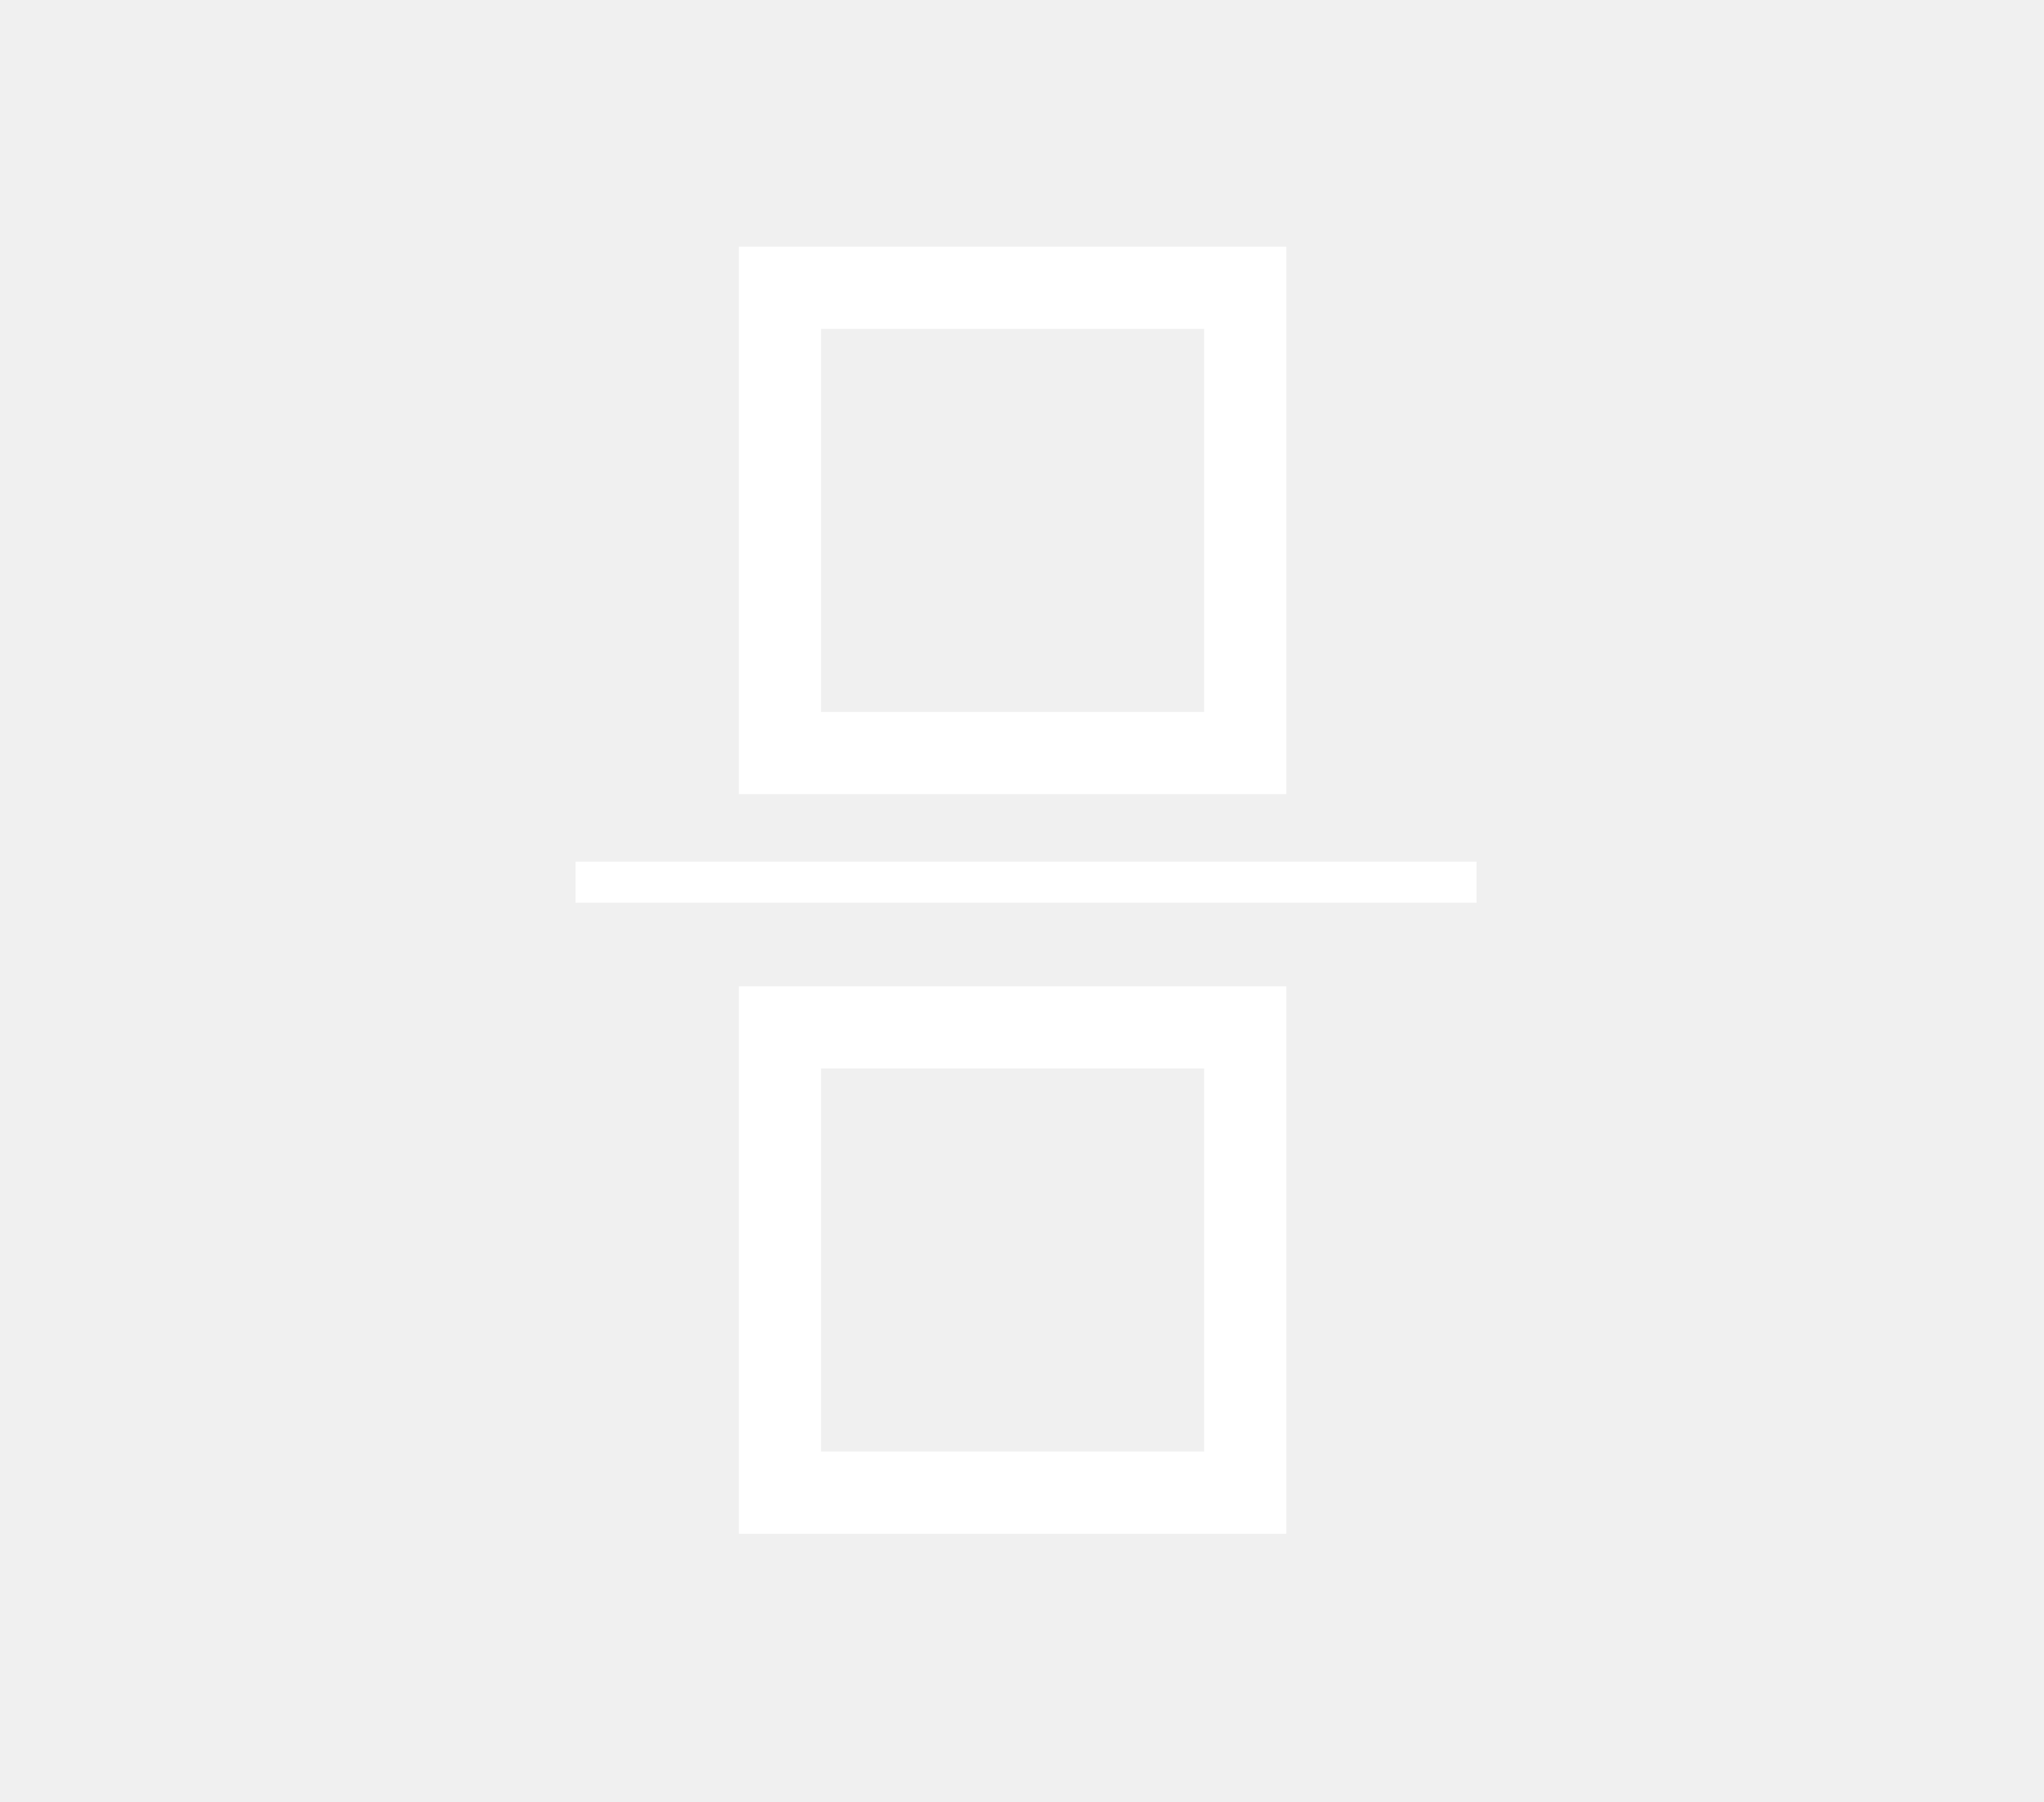
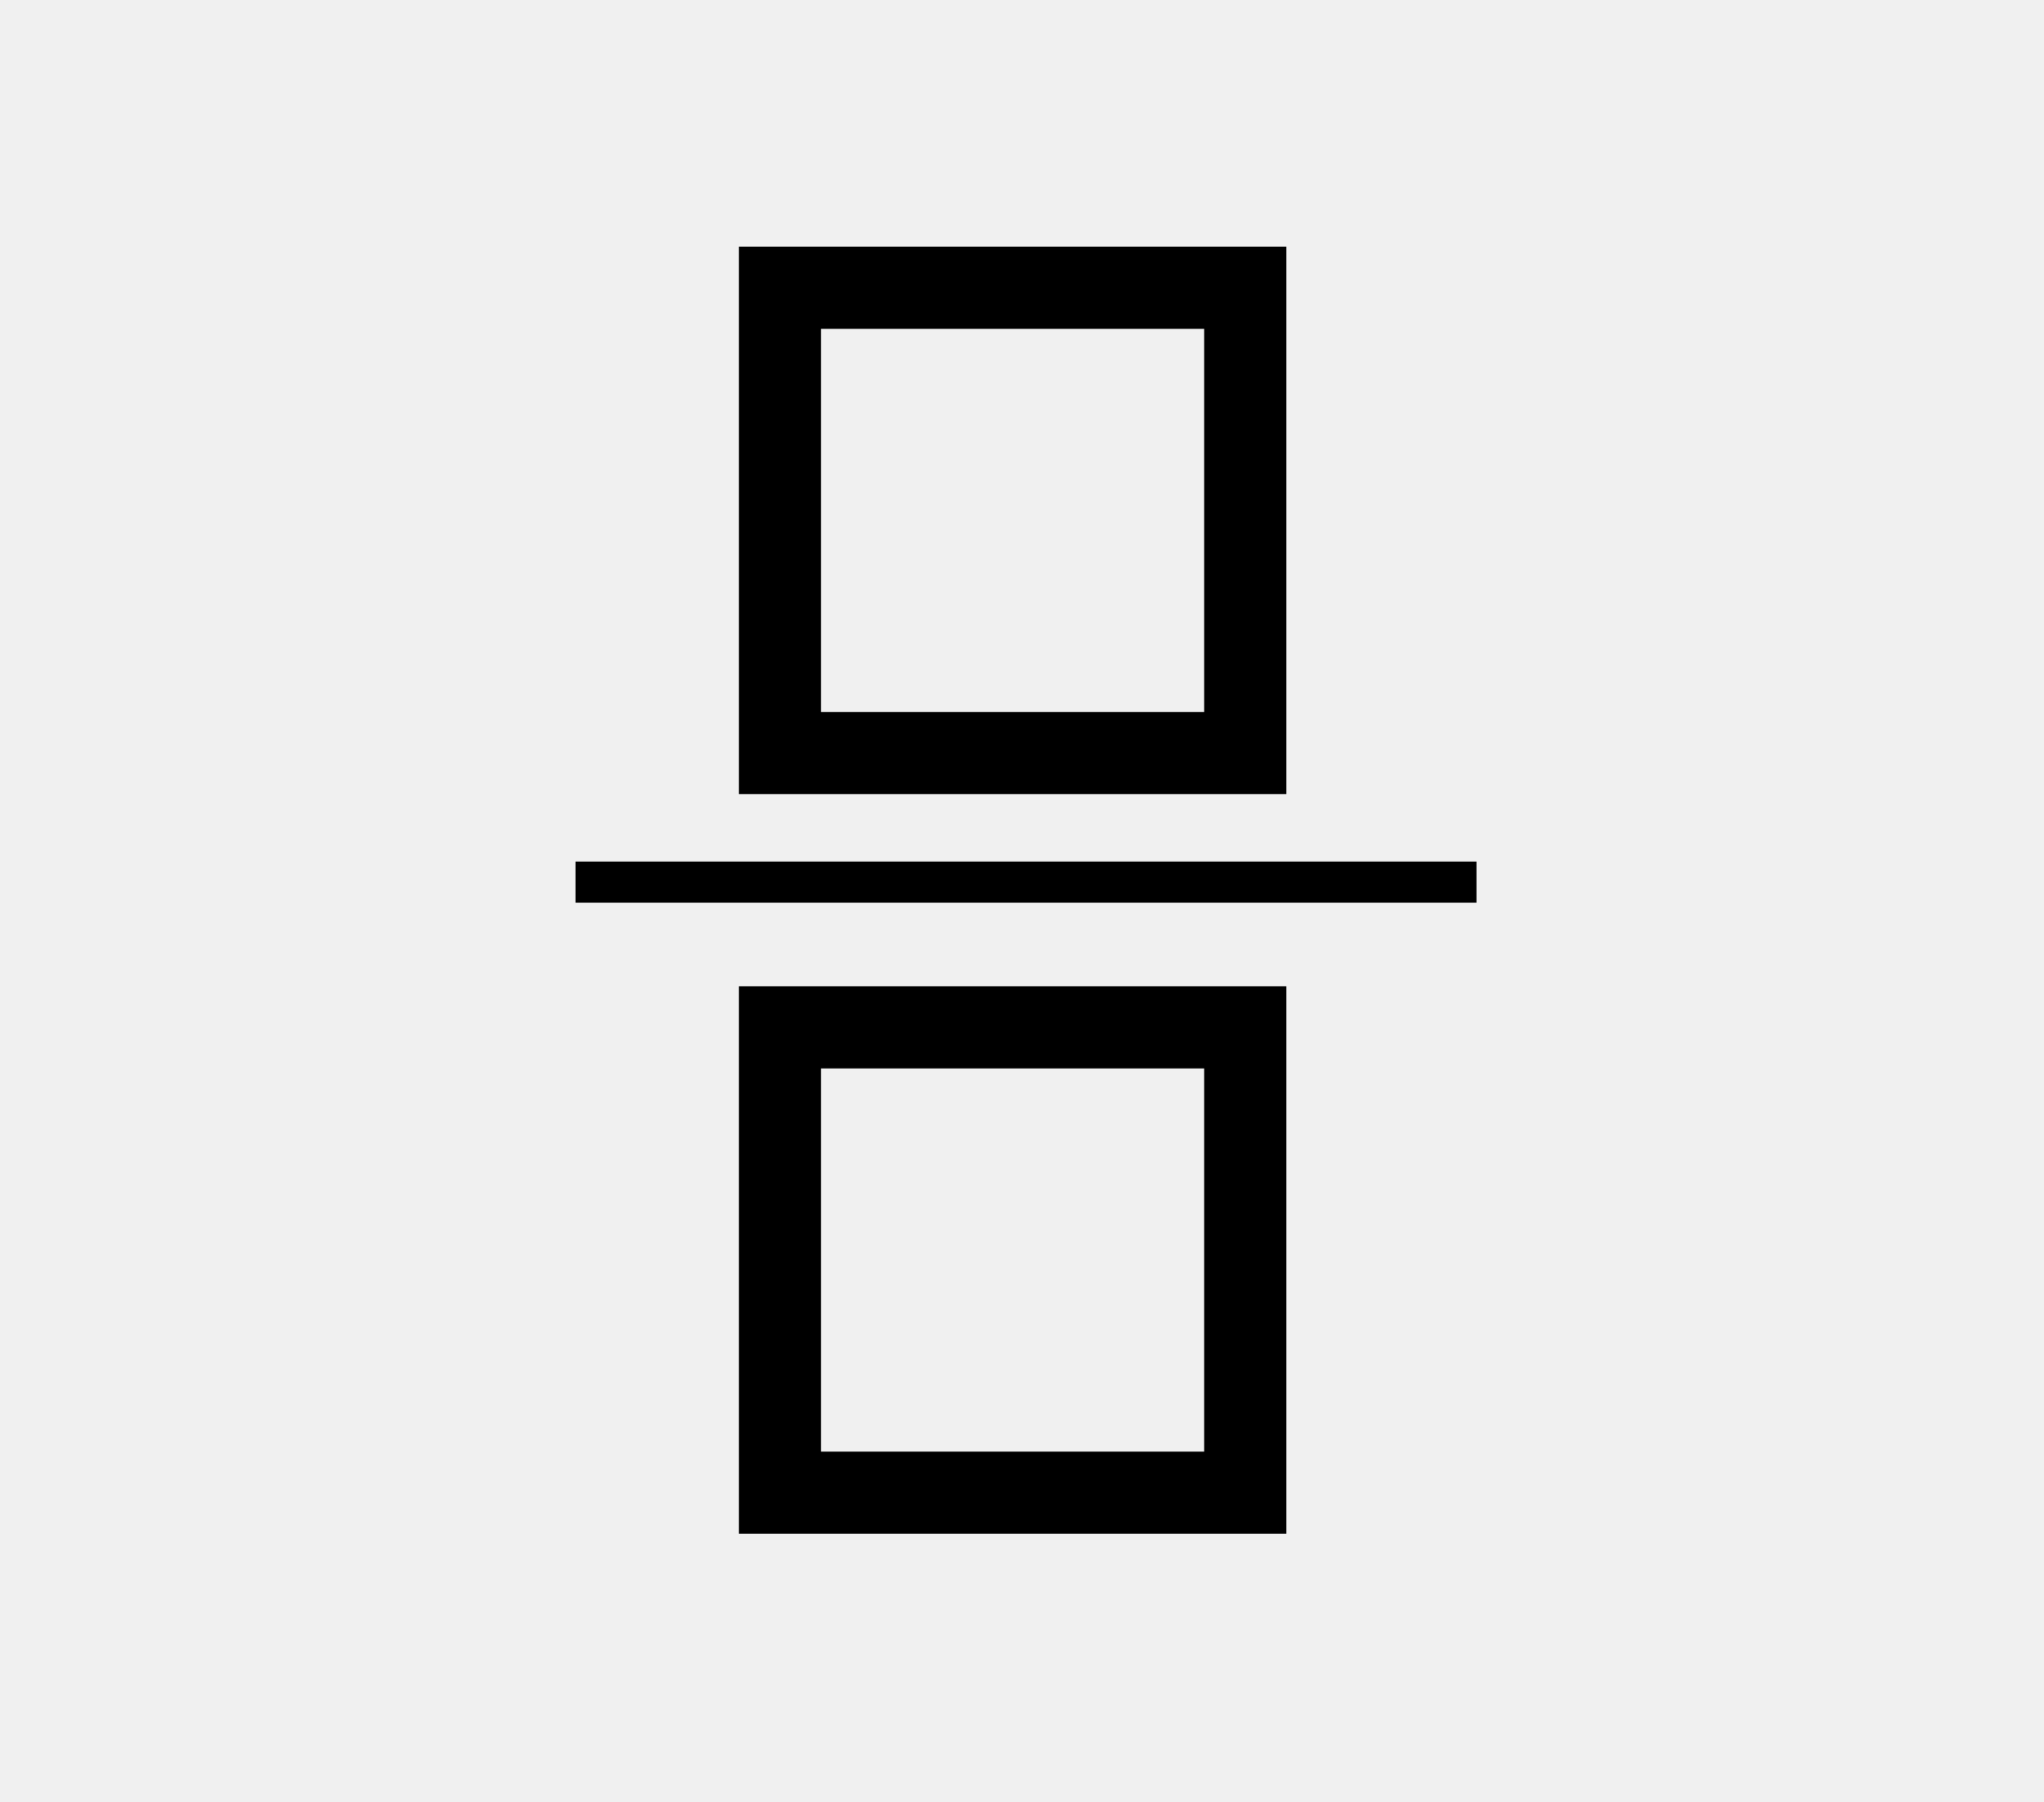
<svg xmlns="http://www.w3.org/2000/svg" x="0" y="0" width="76" height="67" viewBox="0 0 76 67" version="1.1" style="display: block;margin-left: auto;margin-right: auto;">
  <defs>
    <clipPath id="c_1">
      <path d="M0,0H76V67H0Z" />
    </clipPath>
    <style type="text/css">
      

        .g0 {
          fill: none;
-           stroke: #FFFFFF;
+           stroke: #000;
          stroke-width: 3.055;
          stroke-linecap: butt;
          stroke-linejoin: miter;
        }
        .g1 {
          fill: none;
-           stroke: #FFFFFF;
+           stroke: #000;
+           stroke-width: 1.527;
          stroke-linecap: butt;
          stroke-linejoin: miter;
        }

      
    </style>
  </defs>
  <g clip-path="url(#c_1)">
    <path d="M29,10.7H46.3V28H29V10.7ZM29,38.2H46.3V55.5H29V38.2Z" class="g0" />
-     <path d="M21.4,32.8H54.9" class="g1" stroke-width="1.527" />
+     <path d="M21.4,32.8H54.9" class="g1" />
  </g>
</svg>
